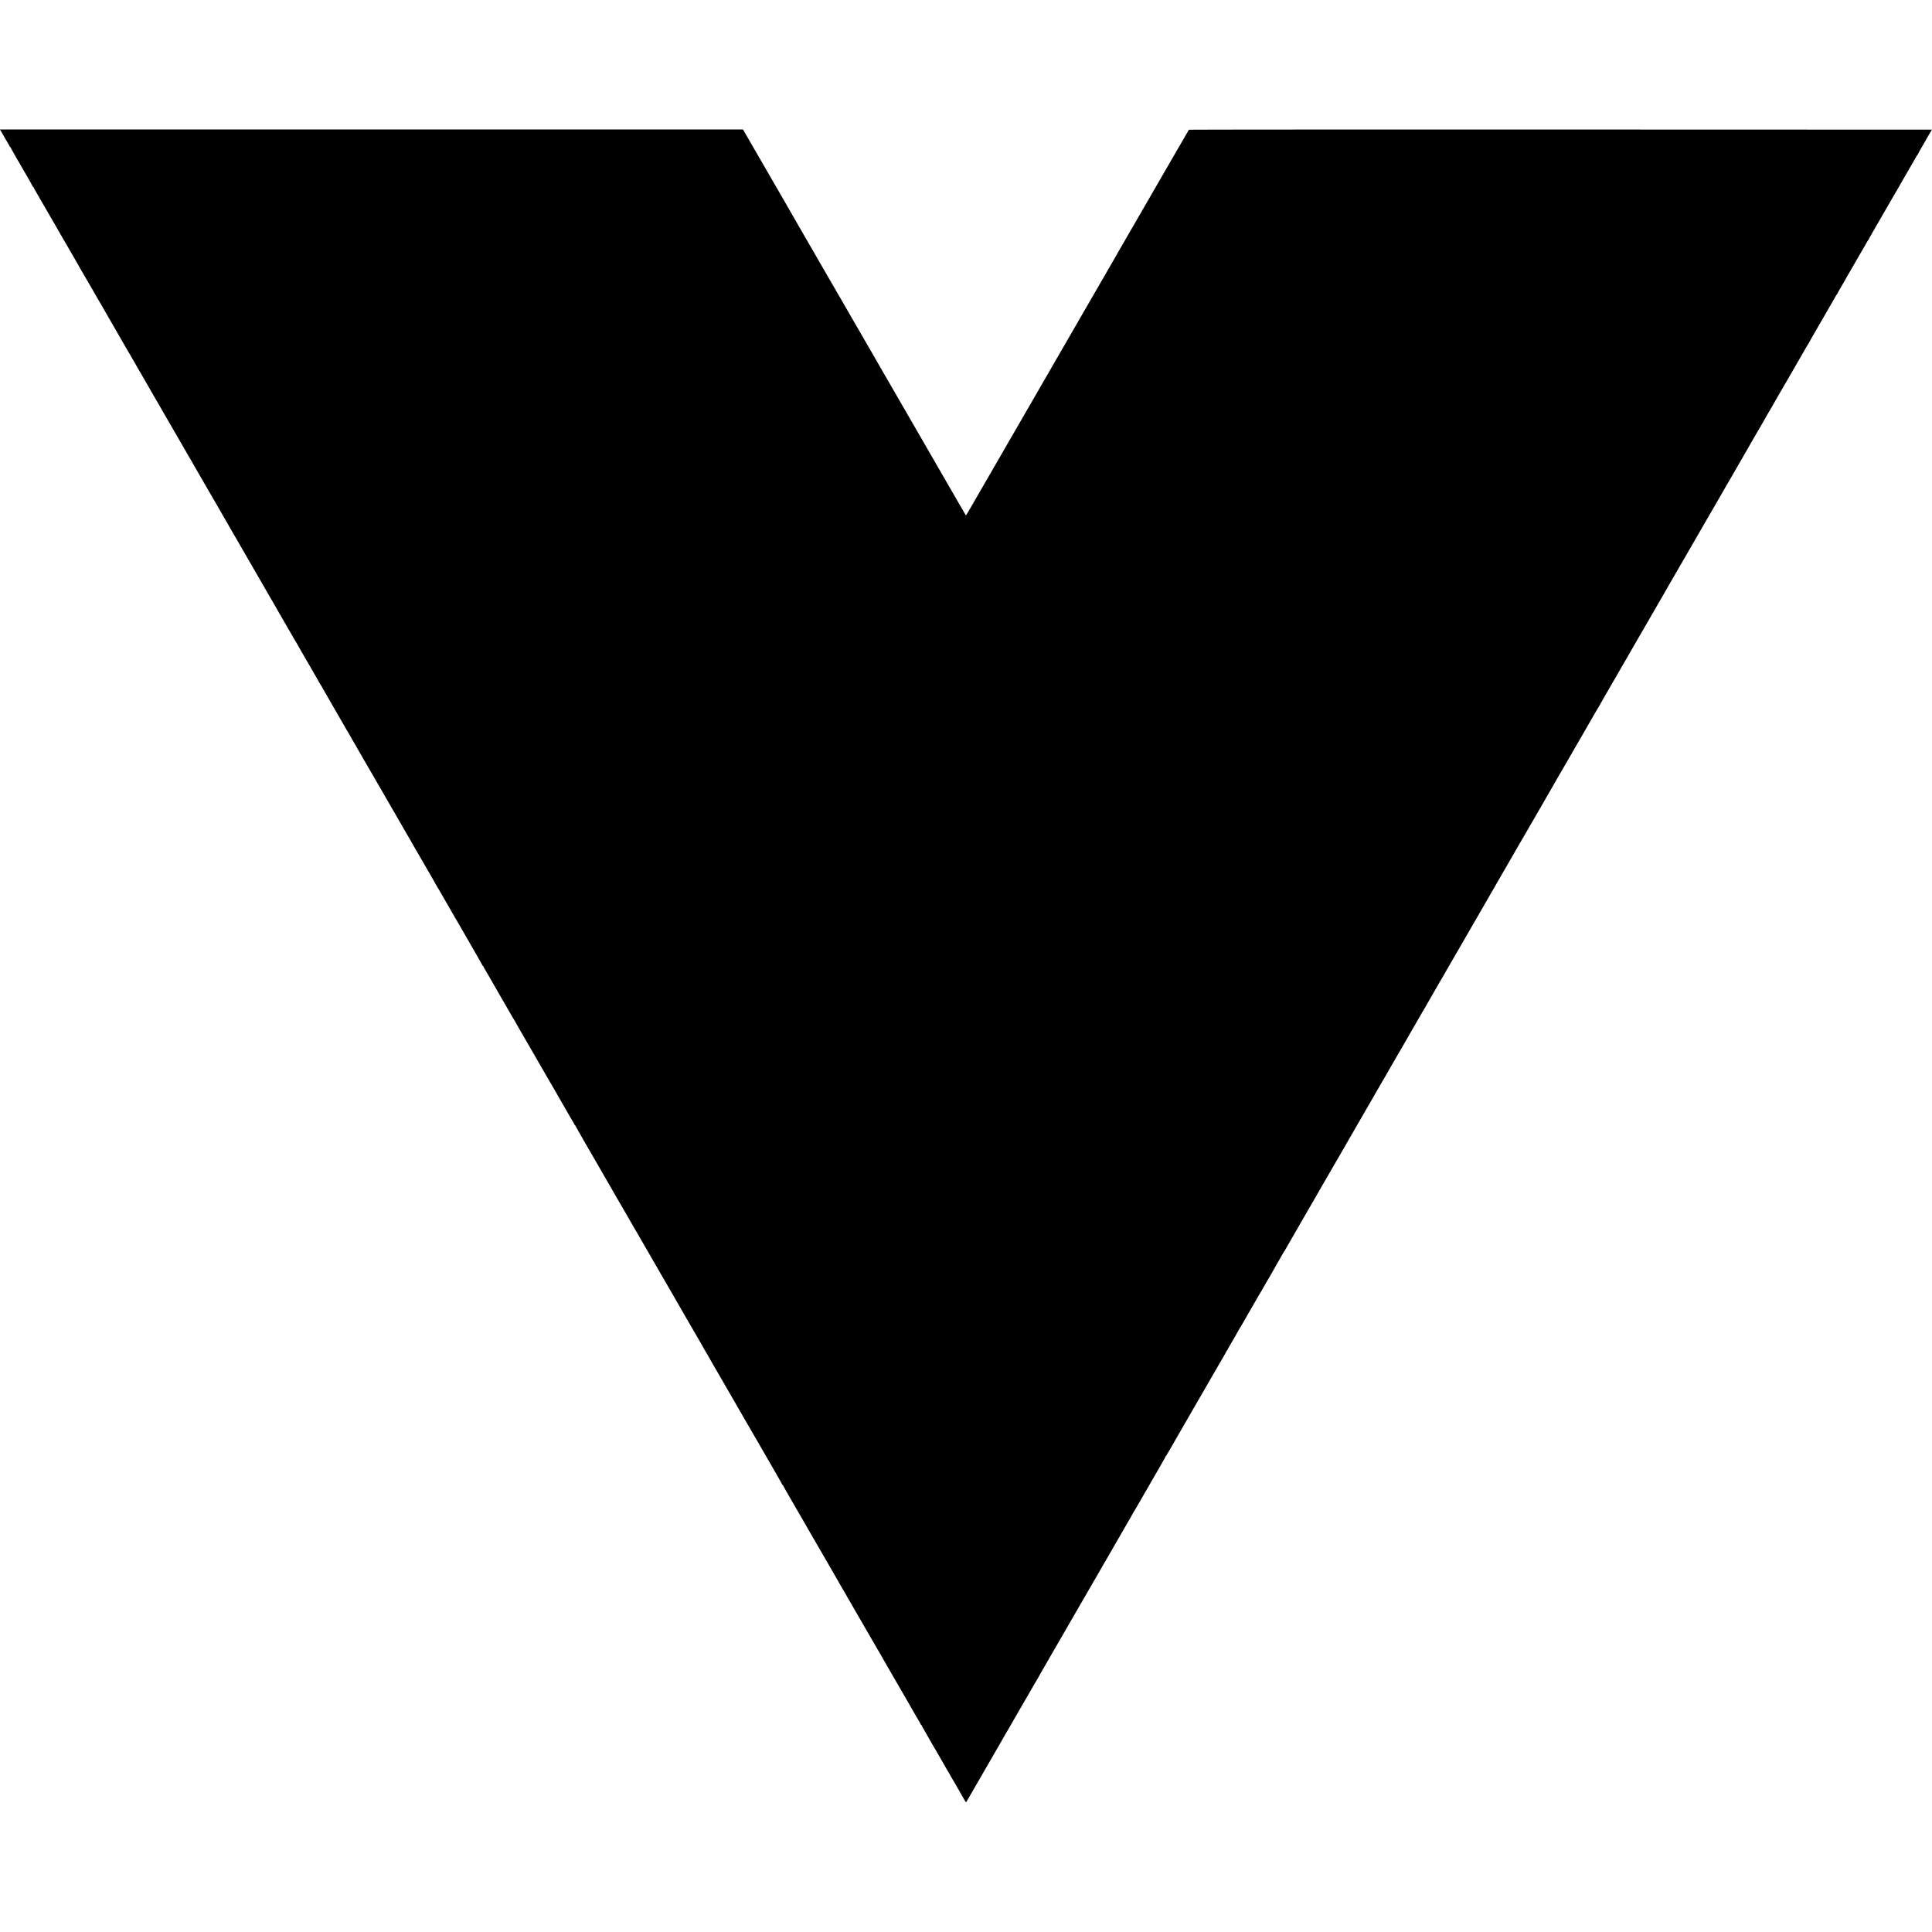
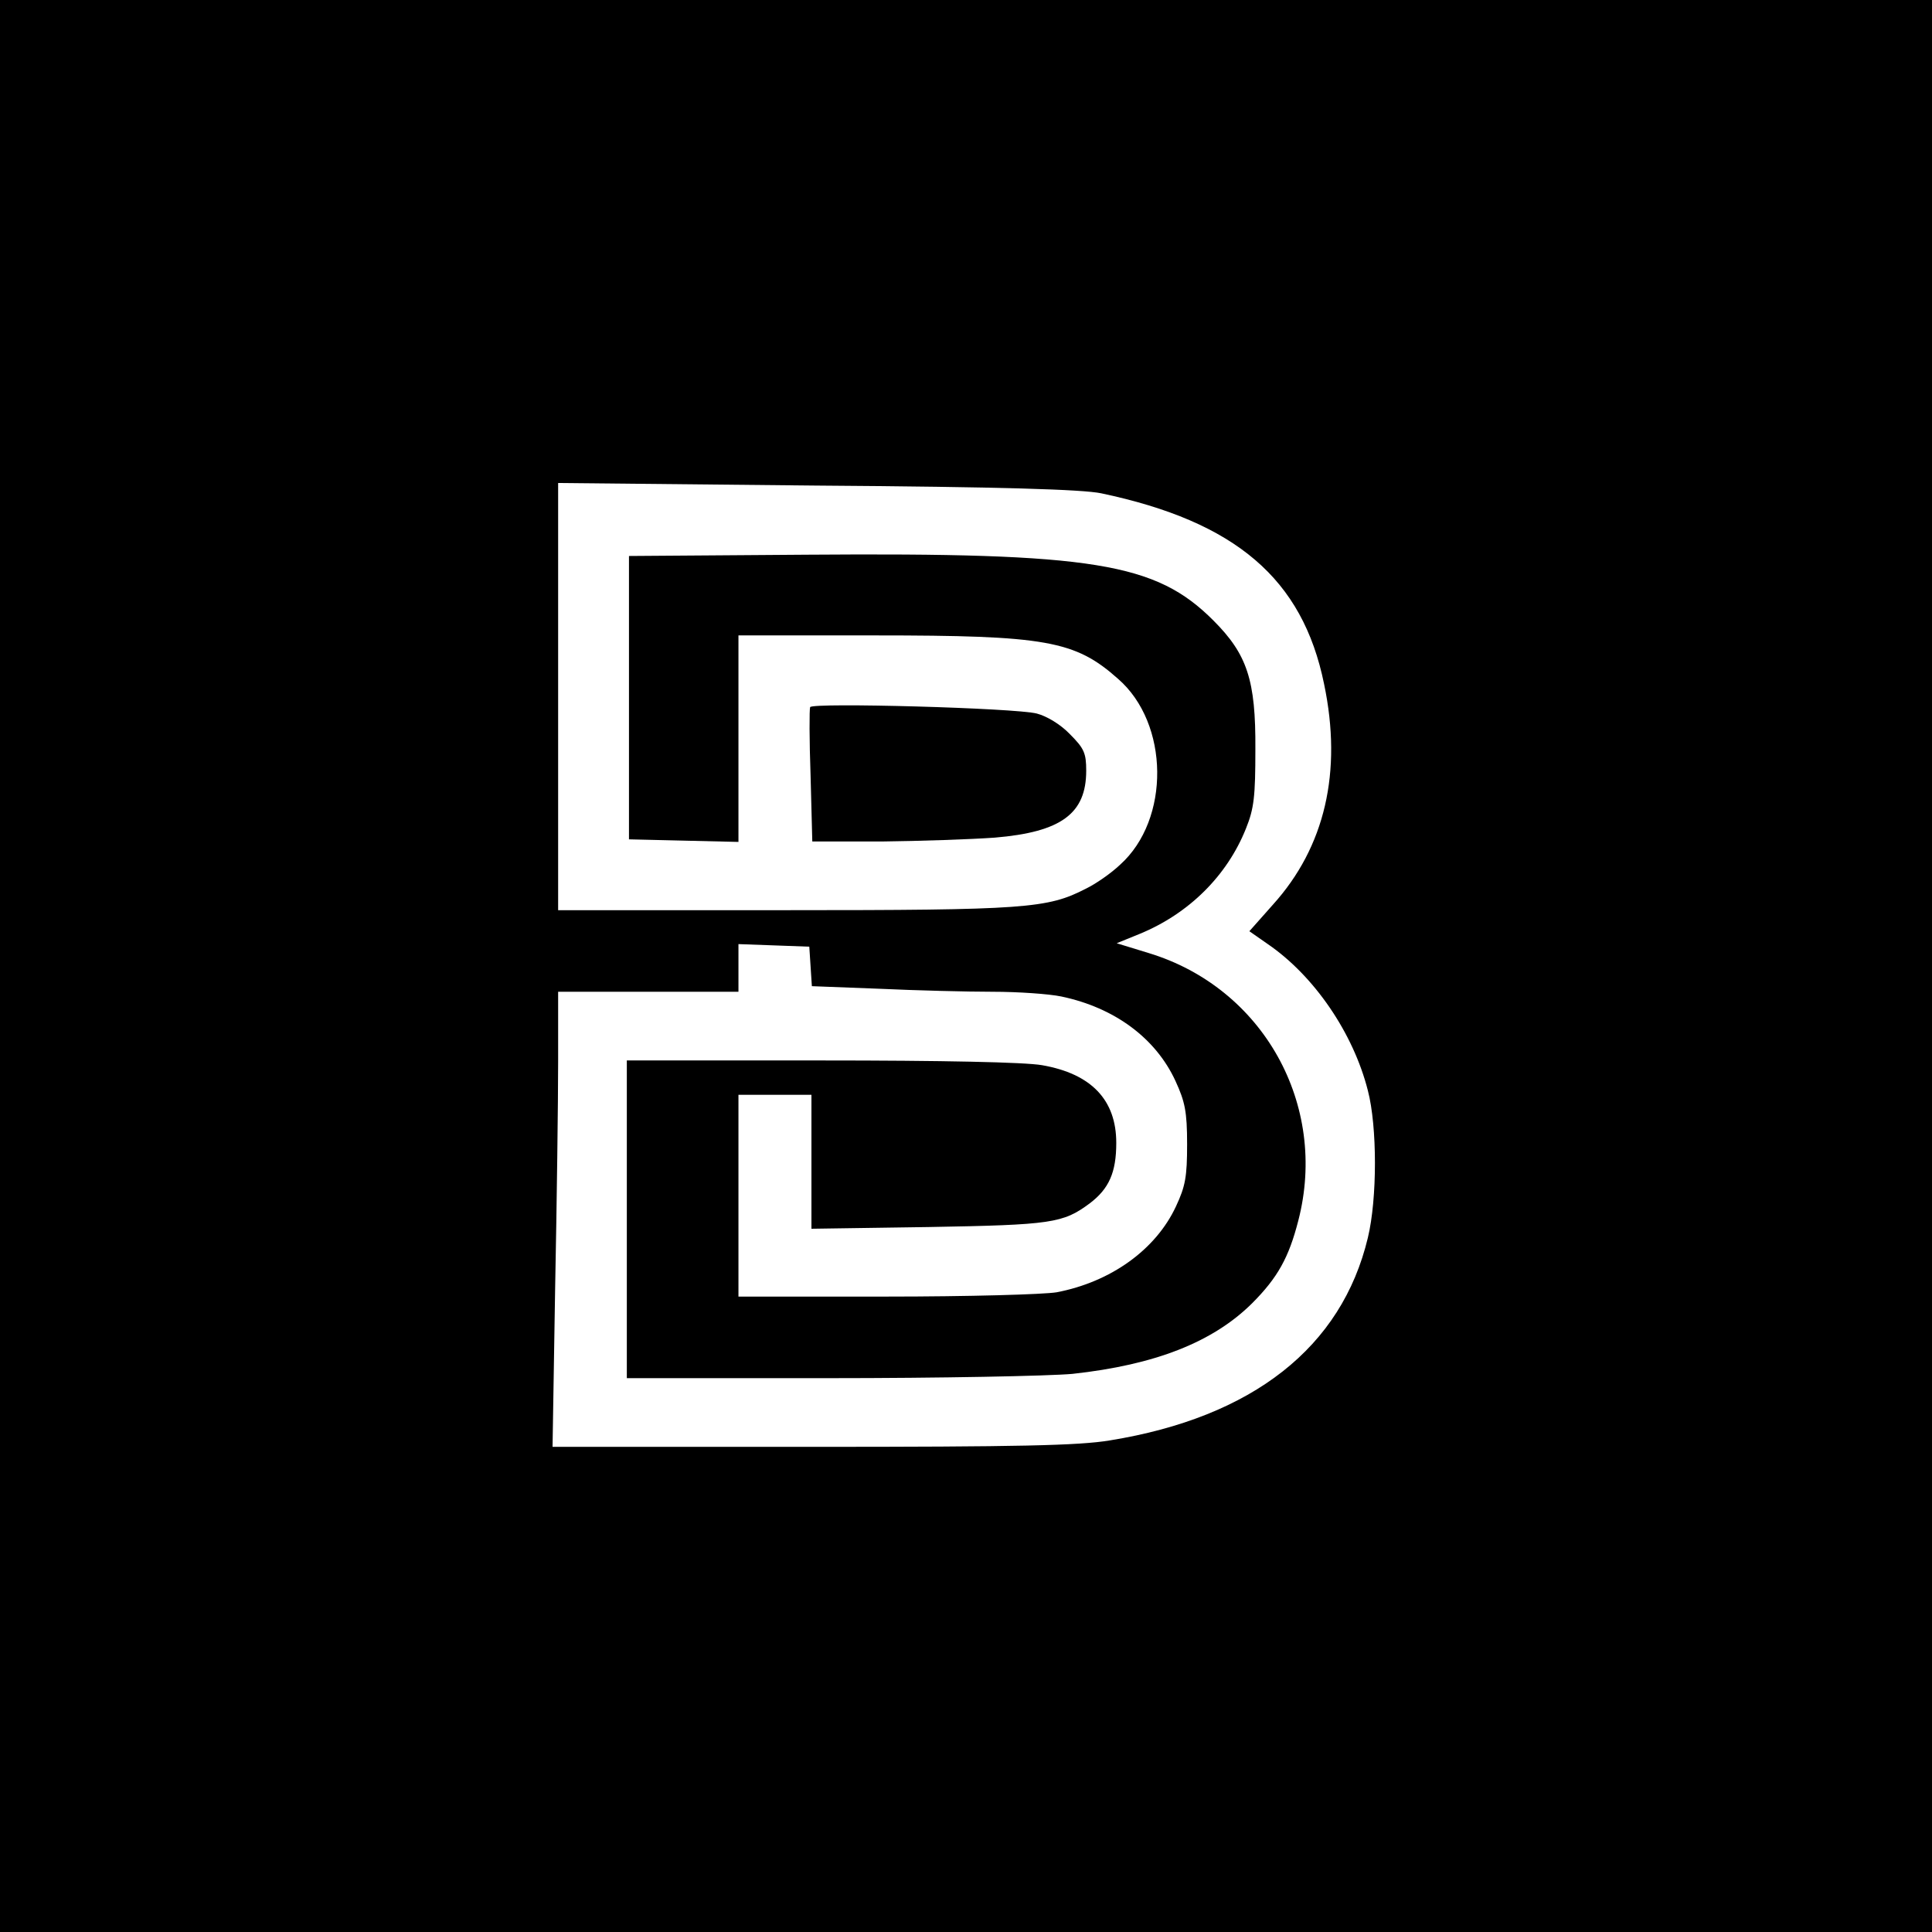
- <svg xmlns="http://www.w3.org/2000/svg" version="1.0" width="16pt" height="16pt" viewBox="0 0 16 16" preserveAspectRatio="xMidYMid meet">
-   <g transform="translate(0,16) scale(0.00032,-0.00032)" fill="#000000" stroke="none">
-     <path d="M18 46618 c45 -75 122 -207 122 -211 0 -2 25 -45 55 -95 30 -50 55 -96 55 -102 0 -5 5 -10 10 -10 6 0 10 -4 10 -9 0 -5 73 -135 161 -288 89 -153 173 -298 187 -323 14 -25 32 -57 41 -72 88 -149 187 -324 189 -335 2 -7 8 -13 13 -13 5 0 9 -4 9 -10 0 -5 46 -89 103 -187 175 -302 490 -846 507 -876 8 -16 20 -36 25 -45 28 -46 290 -498 339 -585 13 -23 74 -129 136 -236 61 -107 123 -215 137 -240 14 -25 29 -50 33 -56 5 -5 23 -37 40 -70 18 -33 38 -67 44 -75 11 -16 21 -33 63 -109 14 -25 29 -50 33 -56 4 -5 21 -35 38 -65 55 -100 261 -455 269 -465 4 -5 14 -21 20 -35 15 -29 41 -75 103 -180 24 -41 52 -88 60 -105 9 -16 57 -100 107 -185 112 -193 362 -626 380 -660 8 -14 23 -38 33 -55 11 -16 23 -37 27 -45 4 -8 26 -46 48 -85 23 -38 53 -90 67 -115 46 -81 64 -113 178 -310 62 -107 121 -210 132 -227 37 -67 56 -99 85 -148 16 -27 32 -57 36 -65 4 -8 15 -27 25 -42 9 -15 53 -89 96 -165 44 -76 177 -307 296 -513 120 -206 268 -463 330 -570 131 -227 117 -203 200 -348 36 -62 73 -125 82 -140 10 -15 21 -34 25 -42 4 -8 20 -37 36 -65 17 -27 38 -65 48 -82 49 -85 64 -111 87 -153 13 -25 28 -49 32 -55 4 -5 78 -134 165 -285 87 -151 166 -288 176 -305 10 -16 26 -43 35 -59 9 -17 125 -217 257 -445 132 -229 253 -441 270 -471 17 -30 45 -79 64 -108 18 -29 33 -54 33 -57 0 -2 20 -37 44 -77 24 -40 123 -212 221 -383 97 -170 190 -330 205 -355 16 -25 39 -65 53 -90 13 -25 81 -144 152 -265 70 -121 137 -238 150 -260 12 -22 37 -65 55 -95 18 -30 43 -73 55 -95 12 -22 48 -85 80 -140 77 -132 163 -280 190 -330 13 -22 71 -123 130 -225 59 -102 116 -199 126 -217 10 -17 29 -50 43 -72 15 -22 26 -43 26 -45 0 -2 27 -50 60 -106 33 -56 60 -103 60 -105 0 -2 55 -98 90 -155 8 -14 182 -316 239 -414 13 -22 45 -79 72 -124 27 -46 49 -86 49 -89 0 -2 14 -24 30 -48 16 -24 30 -46 30 -49 0 -5 74 -135 100 -176 5 -8 24 -42 43 -75 50 -88 58 -101 262 -455 104 -179 199 -345 213 -370 14 -25 28 -49 32 -55 4 -5 17 -26 28 -45 10 -19 62 -109 114 -200 114 -197 133 -230 170 -295 16 -27 33 -57 38 -65 17 -28 96 -165 103 -180 4 -8 16 -28 26 -45 10 -16 77 -131 148 -255 72 -124 181 -313 243 -420 62 -107 121 -209 131 -227 35 -62 323 -560 392 -678 38 -66 83 -145 100 -175 16 -30 33 -59 37 -65 4 -5 17 -27 29 -47 34 -61 56 -100 90 -156 17 -29 31 -55 31 -57 0 -2 17 -32 39 -67 21 -35 134 -229 251 -433 117 -203 235 -407 261 -451 27 -45 49 -85 49 -88 0 -4 8 -19 19 -34 15 -21 200 -341 309 -533 10 -19 33 -58 51 -87 17 -29 31 -54 31 -56 0 -2 25 -44 55 -94 30 -50 55 -95 55 -98 0 -4 6 -15 14 -23 7 -9 27 -41 43 -71 17 -30 170 -297 342 -594 171 -296 311 -542 311 -547 0 -5 5 -9 10 -9 6 0 10 -4 10 -10 0 -5 22 -47 49 -92 27 -46 58 -99 68 -118 24 -43 81 -140 93 -160 5 -8 66 -114 135 -235 69 -121 130 -227 135 -235 12 -21 259 -447 283 -490 10 -19 28 -47 38 -62 11 -14 19 -29 19 -32 0 -3 37 -69 83 -148 99 -170 305 -526 337 -583 13 -22 31 -53 41 -70 11 -16 22 -37 26 -45 7 -14 82 -146 103 -180 14 -24 181 -311 205 -355 13 -22 46 -80 75 -130 29 -49 64 -110 78 -135 14 -25 51 -88 82 -140 31 -52 59 -102 63 -110 4 -8 18 -33 31 -55 205 -353 284 -489 309 -535 17 -30 45 -78 62 -106 18 -28 36 -60 39 -72 4 -12 12 -22 17 -22 5 0 9 -4 9 -10 0 -5 109 -197 241 -427 133 -230 250 -431 259 -448 51 -90 222 -385 280 -485 37 -63 78 -135 92 -160 14 -25 67 -117 118 -205 51 -88 101 -175 111 -193 34 -58 55 -95 149 -257 51 -88 101 -173 110 -190 9 -16 76 -131 147 -255 72 -124 140 -241 151 -260 61 -108 281 -489 355 -615 38 -66 77 -133 87 -150 35 -63 91 -161 100 -175 14 -23 99 -169 128 -220 54 -97 135 -235 142 -245 4 -5 20 -32 35 -60 26 -48 238 -416 276 -480 10 -16 26 -46 37 -65 30 -53 382 -661 403 -695 10 -16 22 -37 26 -45 4 -8 26 -48 50 -88 24 -41 43 -75 43 -77 0 -2 22 -40 50 -85 27 -45 50 -84 50 -86 0 -3 38 -69 83 -147 84 -142 302 -520 340 -587 10 -19 34 -60 52 -90 18 -30 44 -75 57 -100 14 -25 45 -79 70 -120 25 -41 56 -96 70 -121 14 -25 77 -133 138 -240 62 -107 122 -210 132 -229 25 -43 310 -535 337 -581 11 -19 26 -45 34 -59 17 -32 238 -414 266 -460 11 -19 24 -41 28 -49 3 -7 75 -133 160 -278 84 -146 153 -269 153 -274 0 -5 5 -9 10 -9 6 0 10 -4 10 -10 0 -5 82 -150 181 -322 182 -314 201 -346 240 -415 12 -21 80 -139 152 -263 71 -124 141 -245 155 -270 14 -25 28 -49 32 -55 6 -8 145 -248 220 -380 37 -66 209 -362 229 -395 11 -19 24 -42 28 -49 4 -8 67 -118 140 -243 73 -125 133 -230 133 -233 0 -2 15 -28 33 -57 19 -29 47 -78 64 -108 17 -30 53 -93 79 -139 53 -90 82 -141 157 -272 82 -142 115 -199 381 -659 142 -245 268 -463 281 -485 12 -22 71 -125 132 -230 60 -104 172 -298 248 -430 76 -132 146 -253 156 -270 11 -16 22 -36 26 -44 3 -8 30 -54 60 -103 29 -49 53 -91 53 -93 0 -3 18 -34 40 -70 22 -36 40 -67 40 -69 0 -2 37 -66 81 -142 45 -77 98 -168 119 -204 20 -36 47 -81 58 -100 12 -19 27 -47 33 -62 6 -16 15 -28 20 -28 5 0 9 -4 9 -9 0 -6 63 -118 140 -251 77 -133 140 -243 140 -245 0 -2 18 -33 41 -70 22 -37 49 -83 60 -101 10 -19 29 -51 40 -71 25 -45 109 -189 126 -218 7 -11 17 -29 22 -40 6 -11 22 -38 35 -60 14 -22 37 -62 52 -90 14 -27 35 -62 45 -77 11 -14 19 -29 19 -32 0 -3 18 -35 40 -71 22 -36 40 -67 40 -69 0 -2 19 -35 42 -72 23 -38 55 -94 72 -124 26 -47 139 -244 171 -298 6 -9 21 -36 34 -60 28 -48 37 -51 51 -19 6 12 19 36 29 52 10 17 27 46 38 65 11 19 104 181 208 360 103 179 199 345 213 370 14 25 42 74 64 109 21 34 38 65 38 67 0 2 18 33 40 69 22 36 40 67 40 69 0 3 177 310 199 346 16 26 136 234 140 244 2 5 25 44 52 88 27 44 49 81 49 84 0 2 18 34 40 70 22 36 40 67 40 69 0 2 20 36 43 77 35 58 169 289 297 513 9 17 50 86 90 155 40 69 86 150 103 180 16 30 35 62 41 70 6 8 16 24 22 35 35 64 72 129 167 293 59 100 116 199 127 220 11 20 30 53 41 72 43 72 1070 1850 1121 1940 14 25 65 113 113 195 48 83 96 166 107 185 10 19 28 50 38 68 11 18 73 124 137 235 64 111 175 303 246 427 71 124 173 299 225 390 52 91 116 202 143 248 27 45 49 85 49 89 0 4 6 14 14 22 7 9 28 43 46 76 26 47 251 436 378 655 11 19 29 51 40 70 11 19 101 176 201 348 99 172 181 317 181 323 0 5 5 9 10 9 6 0 10 5 10 11 0 6 8 23 18 37 11 15 32 52 49 82 16 30 130 228 253 440 122 212 234 405 248 430 13 25 39 70 57 100 39 65 69 117 130 225 25 44 50 87 55 95 12 19 78 134 220 380 61 107 129 224 150 260 161 277 222 382 246 425 15 28 47 83 71 123 24 41 43 78 43 83 0 5 4 9 8 9 4 0 13 12 19 28 7 15 23 45 36 67 66 110 277 478 277 483 0 3 6 13 14 21 7 9 27 41 43 71 17 30 45 80 63 110 34 57 375 649 394 685 6 11 16 27 22 35 6 8 26 42 44 75 18 33 41 74 51 90 10 17 24 41 32 55 54 97 72 128 88 152 11 14 19 28 19 30 0 3 79 141 175 308 96 167 175 305 175 308 0 3 6 13 14 21 7 9 26 39 41 66 33 60 276 483 338 587 24 40 46 80 50 88 4 8 13 24 20 35 14 23 95 163 125 215 11 19 52 91 92 160 40 69 80 139 90 155 9 17 103 179 207 360 105 182 200 346 211 365 103 181 463 802 489 845 7 11 15 27 19 35 4 8 29 51 55 95 64 110 828 1433 848 1470 9 17 24 41 33 55 9 14 29 48 45 77 15 28 52 93 82 145 30 51 62 107 71 123 17 30 231 398 400 690 51 88 103 179 115 202 12 23 26 48 32 55 6 7 24 38 40 68 17 30 61 107 98 170 37 63 84 144 103 180 19 36 41 72 48 81 8 8 14 18 14 21 0 4 27 51 59 106 32 55 72 124 89 154 16 29 71 125 122 213 51 88 104 180 118 205 13 25 28 50 32 55 4 6 17 26 28 45 11 19 45 80 77 135 31 55 66 116 77 135 11 19 88 152 171 295 401 694 620 1072 650 1125 11 19 87 152 170 295 83 143 158 273 166 288 9 16 21 36 26 45 6 9 31 52 55 96 25 43 54 94 66 115 11 20 95 164 186 321 91 157 173 299 182 315 9 17 26 46 37 65 12 19 66 114 121 210 56 96 108 186 117 200 8 14 24 40 34 59 24 45 383 664 412 713 5 9 17 29 26 45 15 28 120 210 241 419 36 61 68 117 72 125 4 8 12 23 19 34 35 57 245 420 262 453 11 20 35 61 53 90 17 29 32 54 32 56 0 3 28 51 62 108 33 57 70 119 80 138 10 19 23 42 28 50 5 8 32 53 59 100 27 47 149 258 271 470 122 212 234 405 248 430 30 53 62 108 80 135 6 11 15 27 19 35 4 8 85 150 181 315 96 165 187 323 202 350 31 56 116 202 130 225 5 8 25 42 43 75 19 33 92 159 162 280 149 257 157 271 202 350 19 33 38 67 43 75 9 14 228 392 275 475 12 22 55 96 95 165 40 69 80 139 90 155 24 42 202 350 221 383 9 15 27 47 41 72 14 25 75 131 136 236 61 106 121 210 134 232 99 172 271 470 279 482 5 8 23 40 40 70 18 30 81 141 142 245 60 105 121 210 135 235 14 25 71 124 127 220 56 96 143 247 194 335 51 88 96 167 102 175 14 24 180 311 204 355 23 43 340 590 356 615 5 8 50 87 101 175 171 301 517 898 582 1008 25 43 46 81 46 83 0 2 12 23 27 47 14 23 40 67 56 97 16 30 35 62 42 70 7 8 15 22 18 30 4 8 20 38 37 65 16 28 33 57 37 65 6 12 111 196 143 250 5 8 55 95 112 193 57 98 113 195 126 215 12 20 27 46 32 57 6 11 14 27 20 35 5 8 76 130 156 270 80 140 165 287 187 325 23 39 52 90 66 115 13 25 30 52 37 61 8 8 14 18 14 21 0 4 41 77 92 165 50 87 175 302 276 478 101 176 208 360 236 408 28 49 67 117 86 152 19 35 41 70 48 77 6 6 12 15 12 19 0 7 124 224 167 291 12 21 23 40 23 42 0 2 21 40 46 83 26 43 55 92 64 109 54 95 327 568 354 614 19 30 45 75 59 100 71 128 82 145 89 148 4 2 8 8 8 13 0 5 42 82 94 172 311 538 496 858 518 897 14 25 40 70 58 100 18 30 42 71 53 90 10 19 79 139 152 265 73 127 142 246 153 265 10 19 43 76 72 125 29 50 63 108 75 130 65 116 80 140 87 143 4 2 8 8 8 12 0 8 114 212 140 250 6 8 14 24 20 35 5 11 54 97 108 190 l100 170 -9611 3 c-5286 1 -9614 -1 -9618 -5 -5 -6 -419 -719 -619 -1068 -89 -155 -267 -463 -323 -560 -38 -66 -81 -140 -95 -165 -31 -56 -263 -457 -526 -910 -110 -190 -224 -388 -254 -440 -29 -52 -61 -109 -71 -125 -23 -39 -243 -420 -268 -465 -11 -19 -204 -352 -428 -740 -224 -388 -477 -826 -563 -975 -85 -148 -185 -322 -222 -385 -37 -63 -120 -207 -185 -320 -65 -113 -177 -306 -248 -430 -72 -124 -172 -297 -222 -385 -51 -88 -142 -245 -202 -350 -131 -226 -247 -427 -408 -705 -65 -113 -249 -432 -410 -710 -160 -278 -388 -673 -506 -877 -118 -205 -216 -373 -219 -373 -3 0 -52 82 -109 183 -58 100 -144 250 -192 332 -95 164 -402 696 -647 1120 -85 149 -228 396 -317 550 -212 365 -982 1700 -1008 1745 -10 19 -43 76 -72 125 -29 50 -64 110 -77 135 -14 25 -63 110 -110 190 -47 80 -96 165 -110 190 -14 25 -99 171 -188 325 -89 154 -174 300 -188 325 -13 25 -64 113 -112 195 -48 83 -140 242 -205 355 -65 113 -183 317 -263 454 -79 137 -152 264 -163 282 -50 89 -335 583 -354 614 -12 19 -34 58 -50 85 -15 28 -129 226 -253 440 -124 215 -235 408 -247 430 -12 22 -69 121 -127 220 -58 99 -226 389 -373 645 -148 256 -324 561 -392 678 -67 117 -134 232 -147 255 -13 23 -33 59 -46 80 l-22 37 -9615 0 -9615 0 20 -32z" />
+ <svg xmlns="http://www.w3.org/2000/svg" version="1.0" width="450pt" height="450pt" viewBox="0 0 450 450" preserveAspectRatio="xMidYMid meet">
+   <g transform="translate(0,450) scale(0.1,-0.1)" fill="#000000" stroke="none">
+     <path d="M0 2250 l0 -2250 2250 0 2250 0 0 2250 0 2250 -2250 0 -2250 0 0 -2250z m2565 1101 c313 -66 469 -199 519 -444 43 -205 2 -380 -119 -514 l-55 -62 43 -30 c108 -74 199 -207 233 -341 22 -84 22 -252 0 -343 -61 -255 -268 -418 -601 -472 -72 -12 -212 -15 -694 -15 l-604 0 6 368 c4 202 7 440 7 530 l0 162 210 0 210 0 0 55 0 56 83 -3 82 -3 3 -46 3 -46 157 -6 c86 -4 205 -7 264 -7 59 0 131 -5 160 -11 124 -26 220 -97 266 -197 22 -48 27 -71 27 -147 0 -76 -4 -98 -26 -145 -47 -101 -152 -176 -278 -200 -30 -5 -205 -10 -397 -10 l-344 0 0 235 0 235 85 0 85 0 0 -156 0 -156 273 4 c287 5 313 9 375 55 45 34 62 72 62 141 0 100 -58 161 -173 181 -40 7 -231 11 -515 11 l-452 0 0 -370 0 -370 470 0 c259 0 514 5 568 10 193 21 327 74 418 164 60 60 86 107 108 193 70 270 -82 542 -348 623 l-75 23 54 22 c114 47 203 135 247 245 19 47 22 75 22 185 1 161 -19 221 -98 300 -134 134 -278 158 -946 153 l-415 -3 0 -330 0 -330 128 -3 127 -3 0 241 0 240 318 0 c398 0 466 -12 566 -101 120 -104 122 -328 5 -433 -21 -20 -57 -45 -80 -56 -89 -46 -140 -50 -701 -50 l-528 0 0 498 0 497 602 -6 c431 -3 620 -9 663 -18z" />
+     <path d="M1887 2853 c-2 -4 -2 -77 1 -160 l4 -153 162 0 c88 1 207 5 263 9 155 13 213 56 213 156 0 41 -5 52 -38 85 -22 23 -54 42 -77 48 -50 13 -522 26 -528 15z" />
  </g>
</svg>
